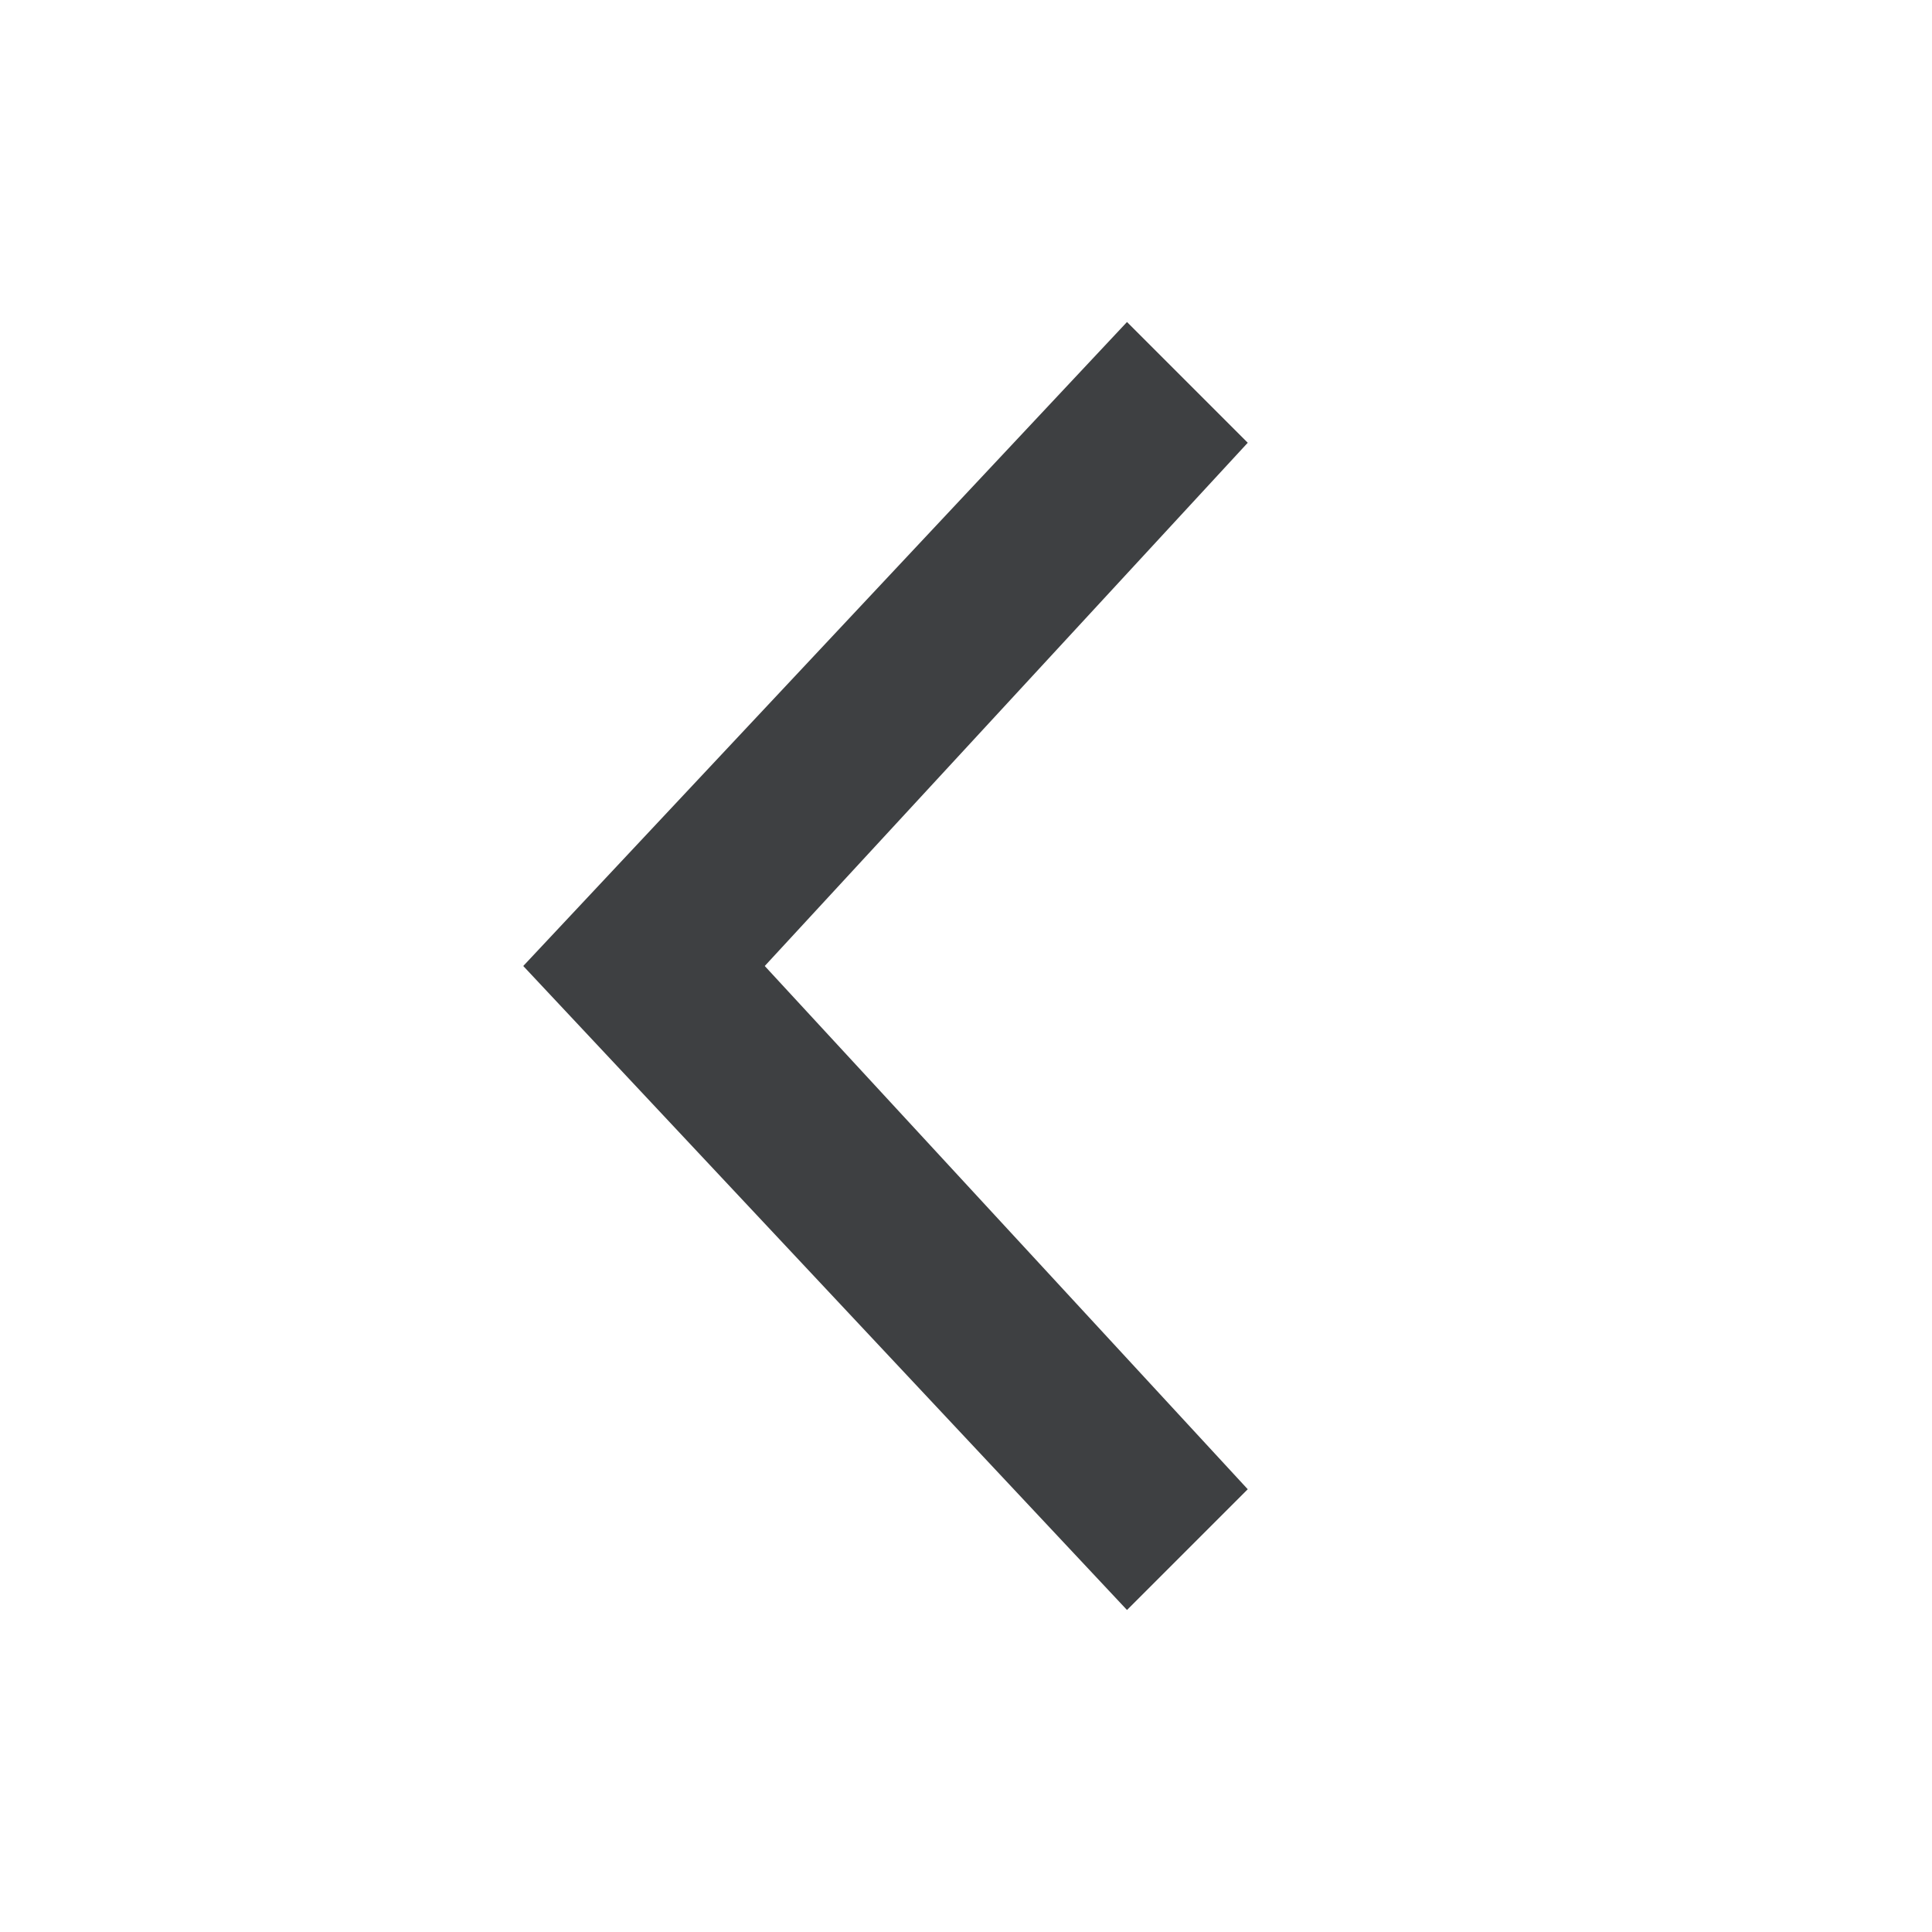
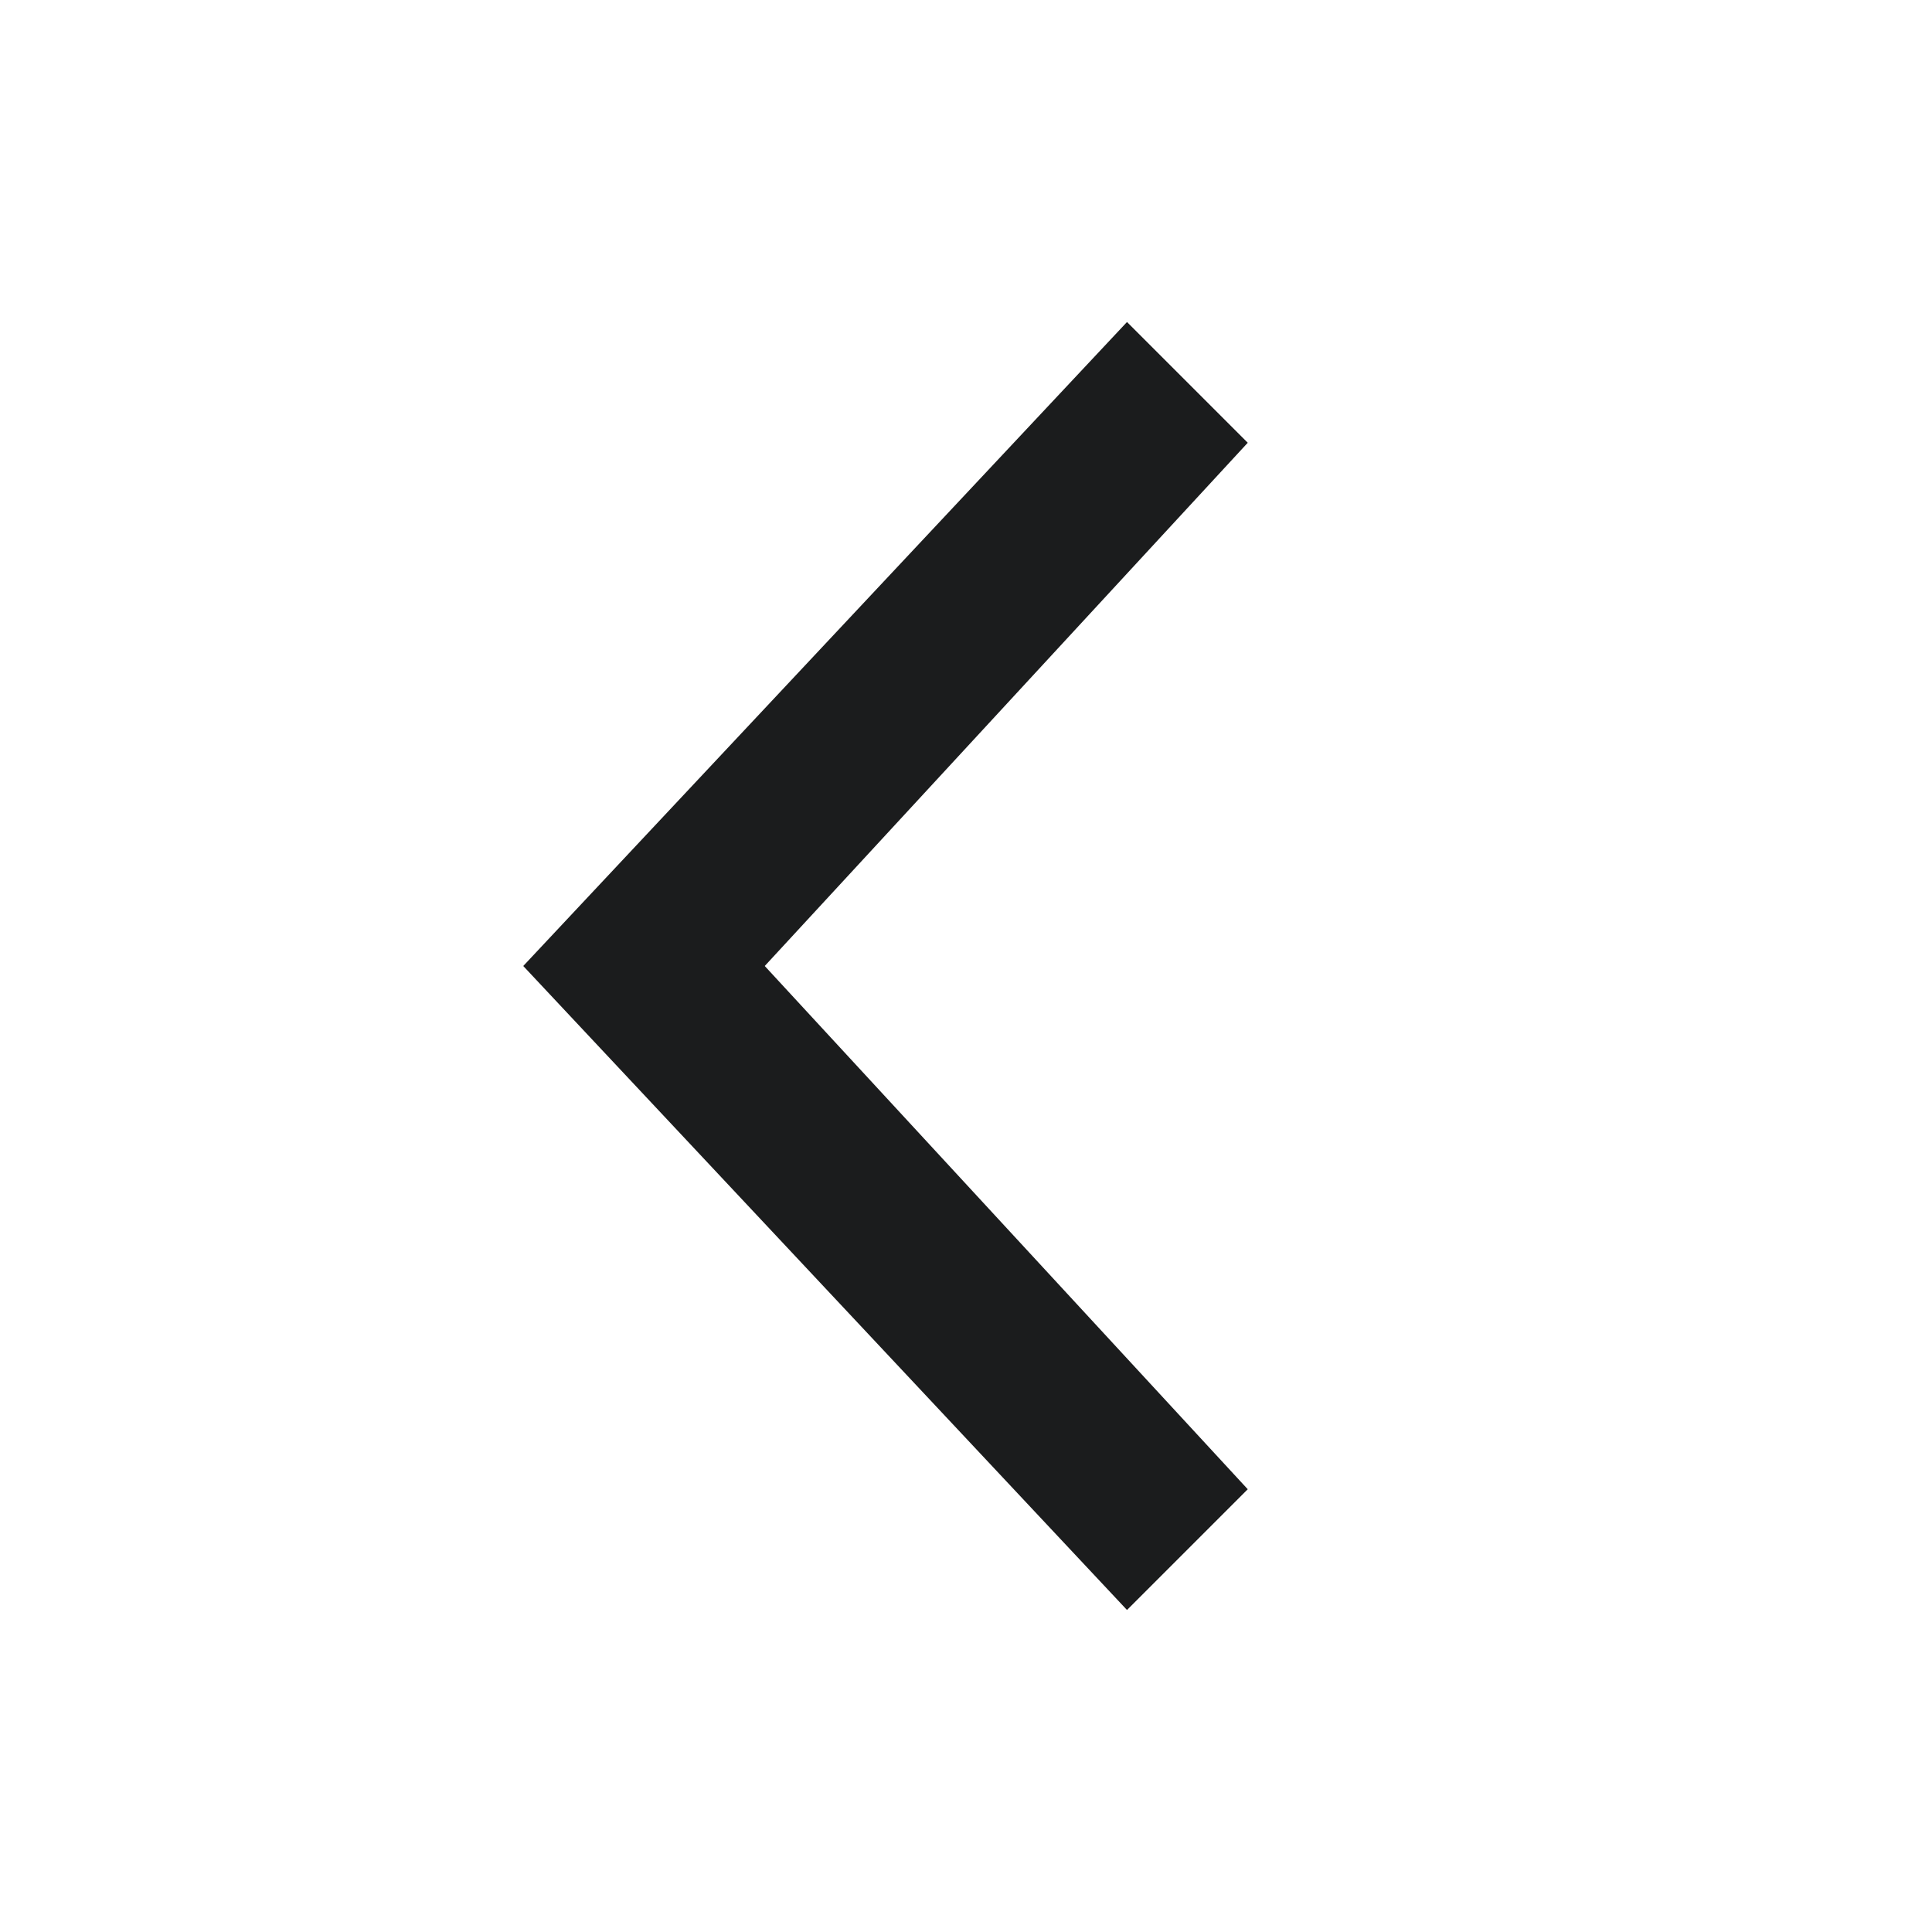
<svg xmlns="http://www.w3.org/2000/svg" width="24" height="24" viewBox="0 0 24 24" fill="none">
-   <path fill-rule="evenodd" clip-rule="evenodd" d="M15.5 5.5L9.5 12L15.5 18.5L14 20L6.5 12L14 4L15.5 5.5Z" fill="#3E4042" />
+   <path fill-rule="evenodd" clip-rule="evenodd" d="M15.5 5.5L9.5 12L15.5 18.5L14 20L6.5 12L14 4L15.5 5.5Z" fill="#1B1C1D" />
</svg>
